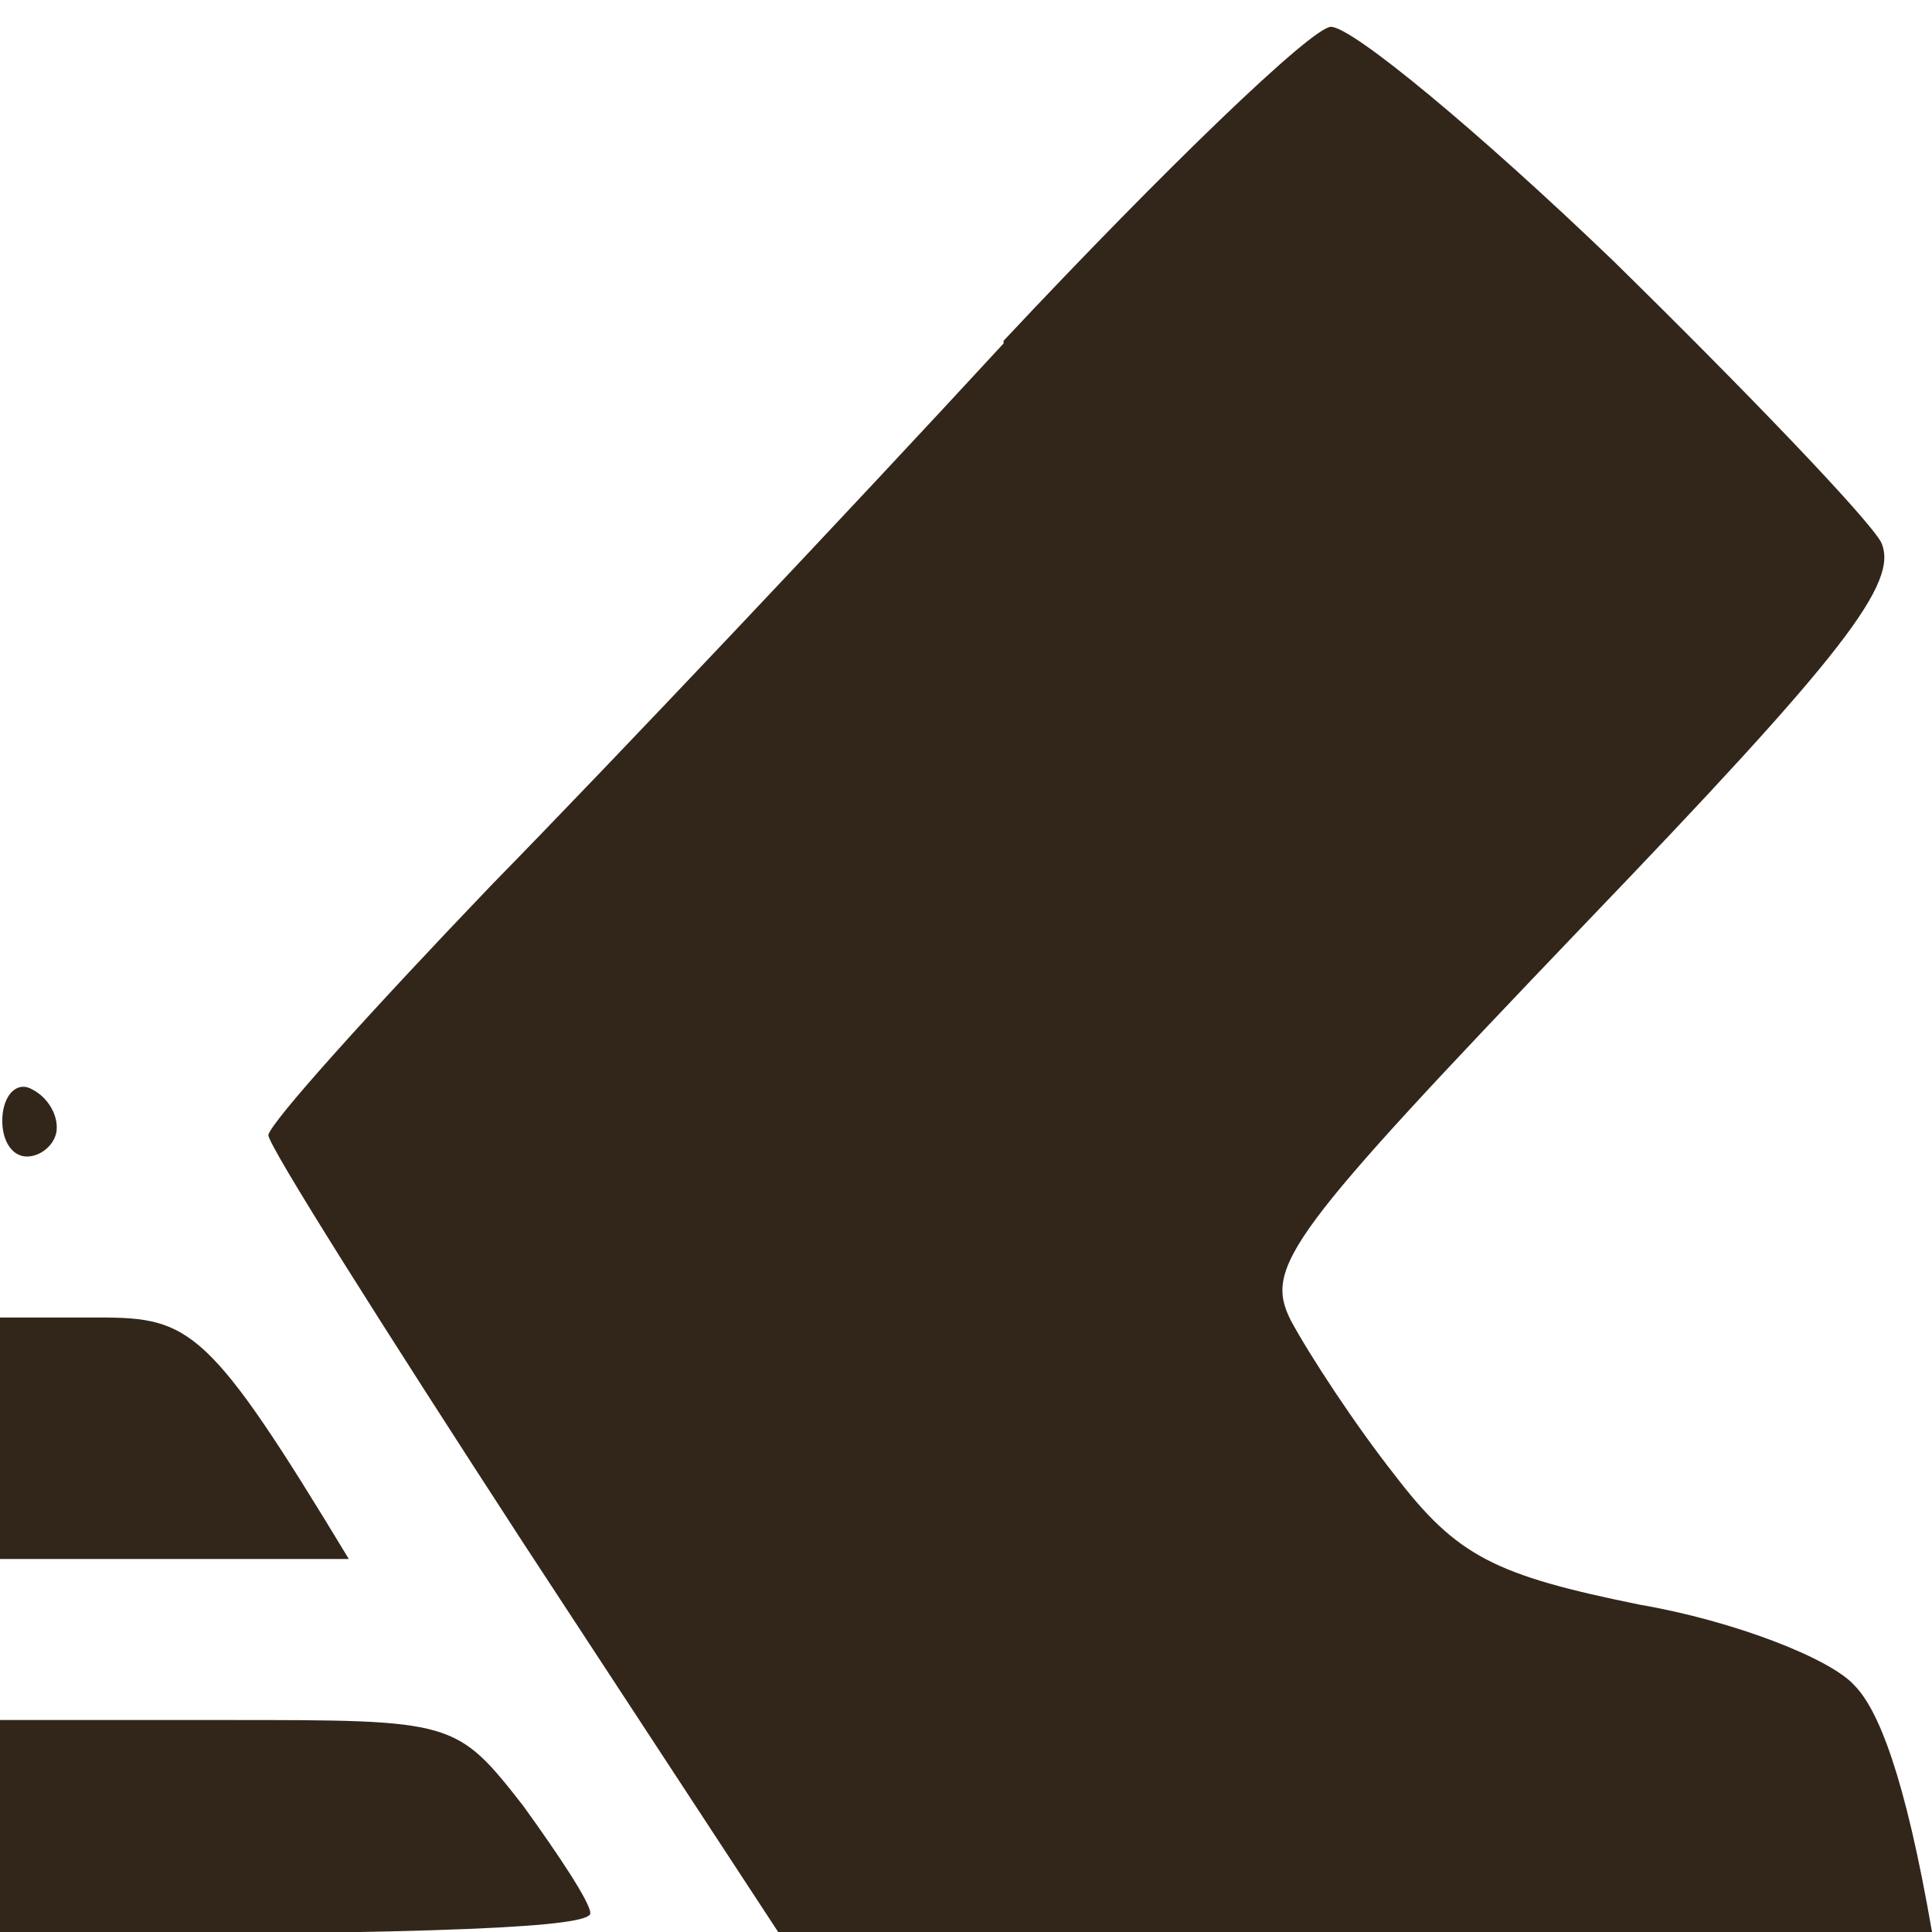
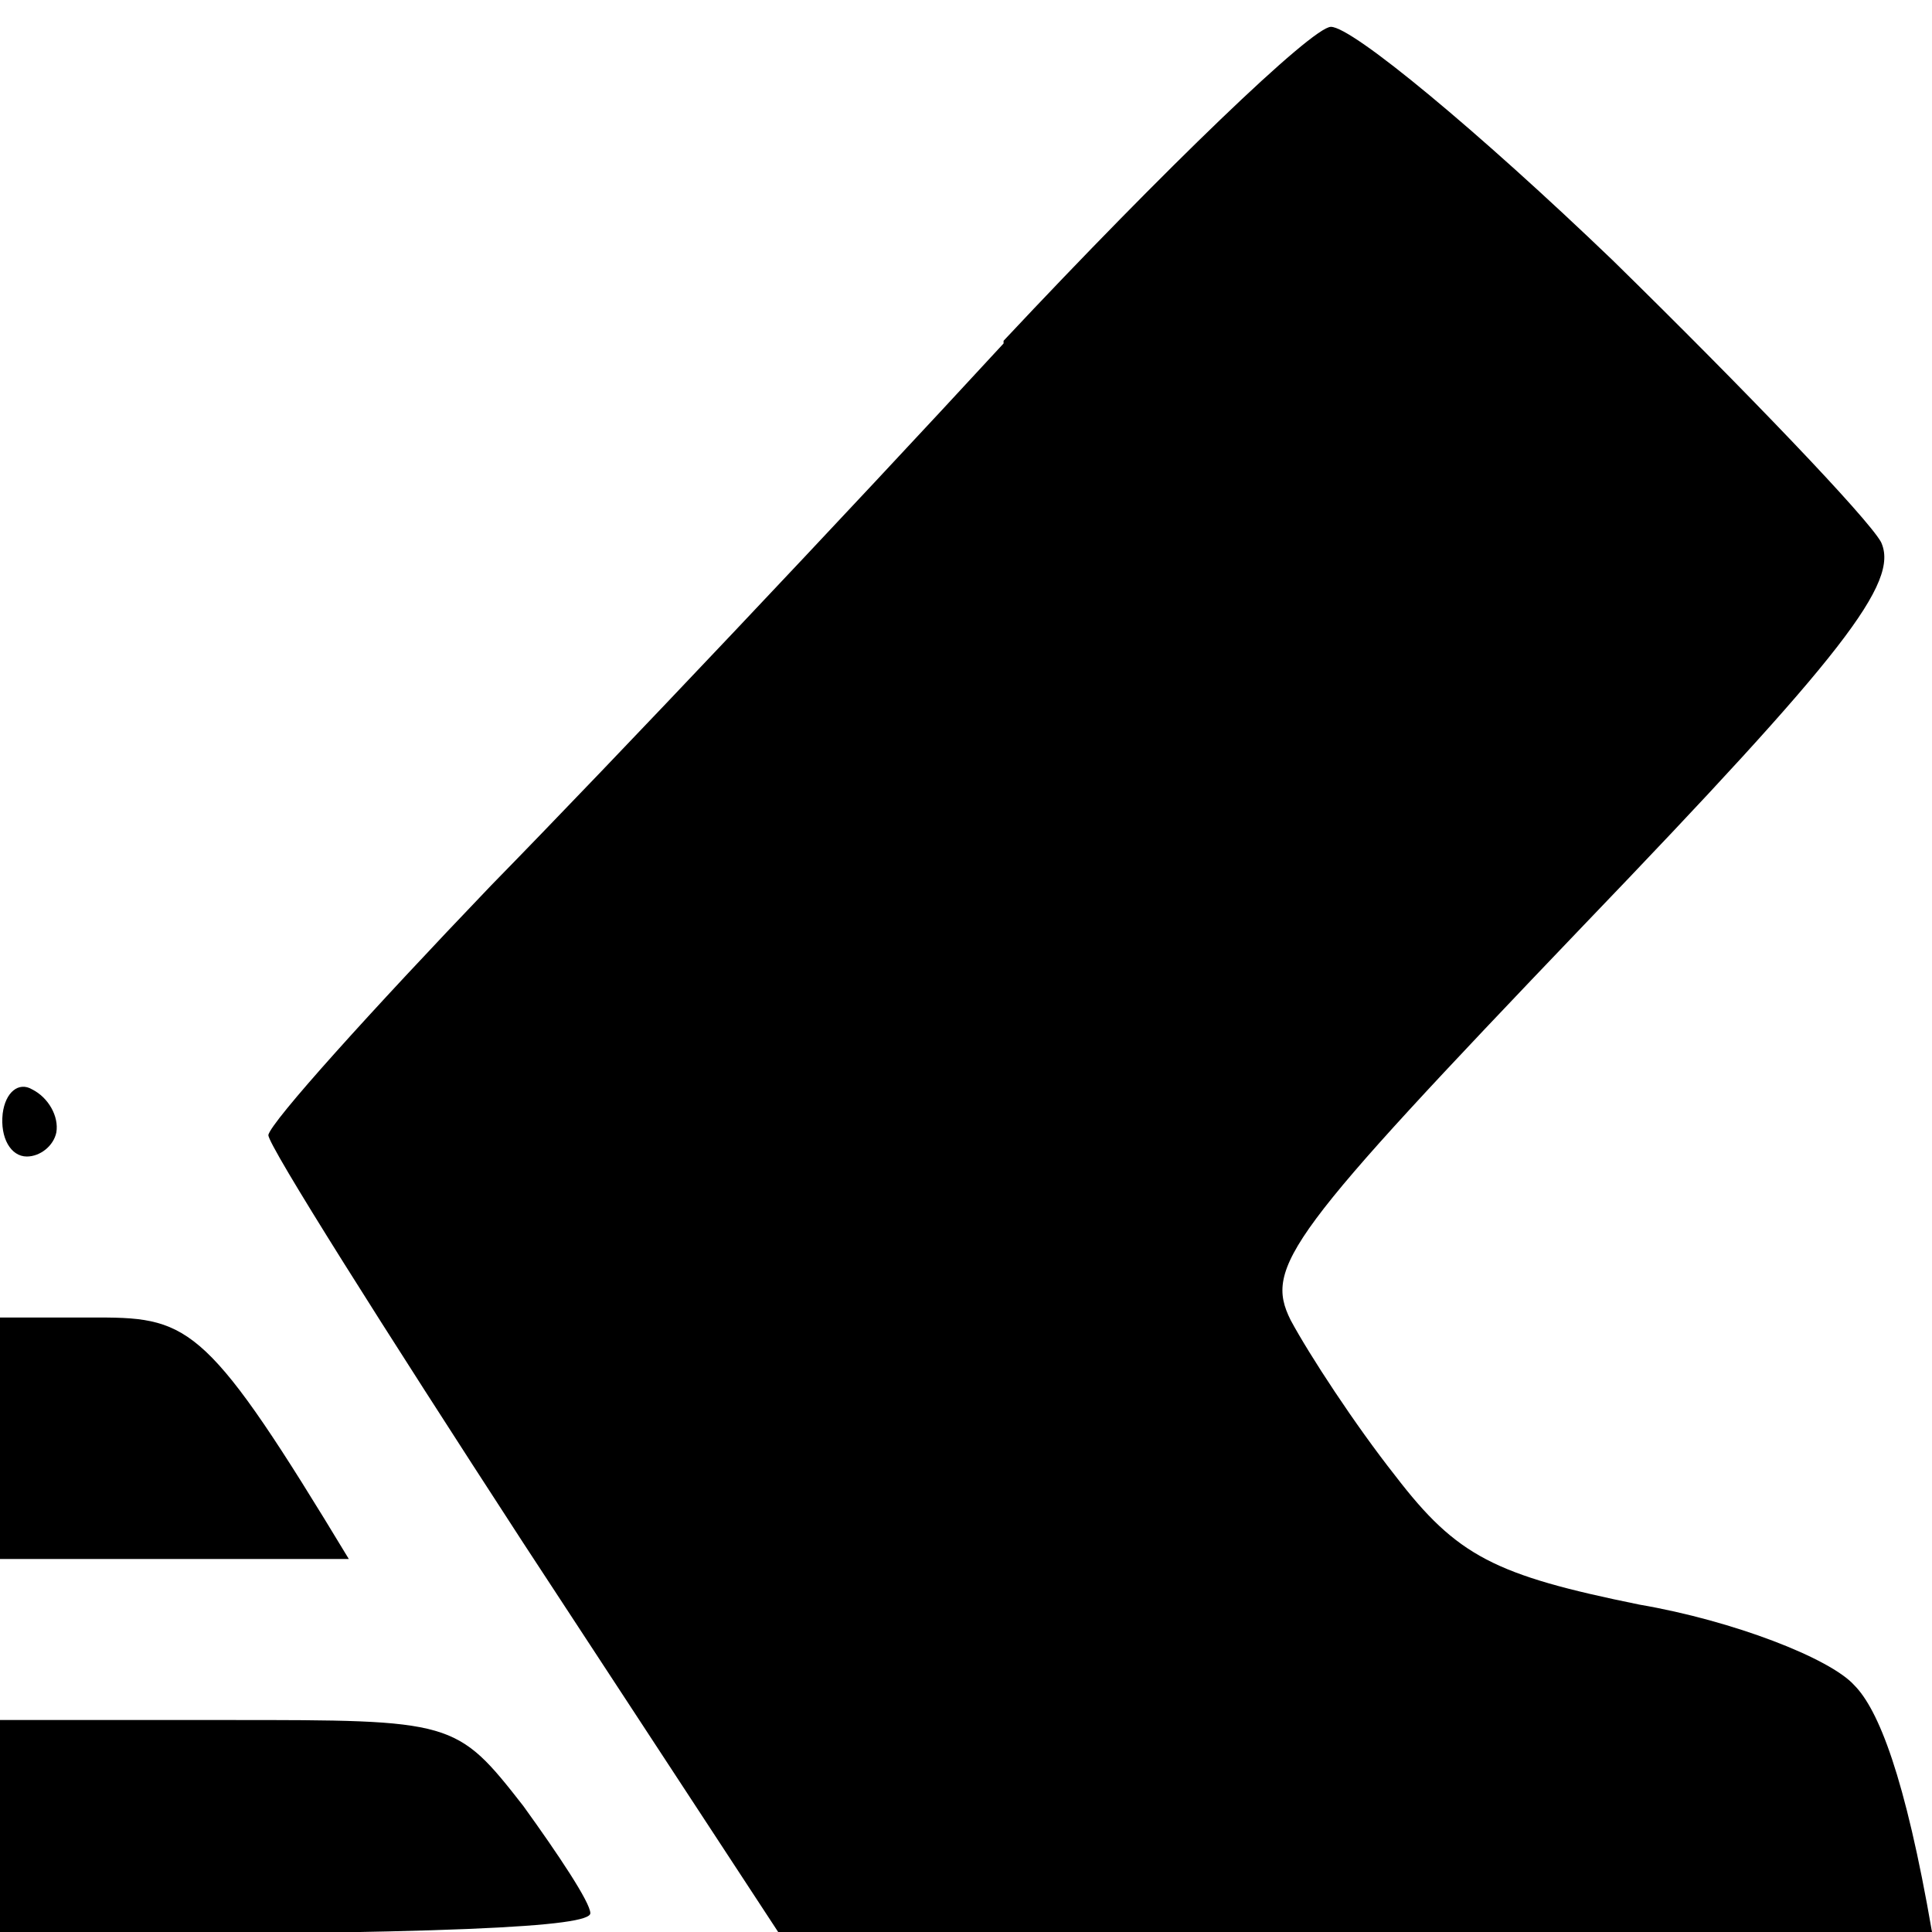
<svg xmlns="http://www.w3.org/2000/svg" version="1.2" viewBox="0 0 72 72" width="72" height="72">
  <style>
- 		.s0 { opacity: 1;fill: #32261a } 
+ 		.s0 { opacity: 1;fill: currentColor } 
	</style>
  <path id="Path 0" class="s0" d="m37.4 12.8c-5.9 6.4-14.5 15.5-19.1 20.2-4.5 4.7-8.2 8.8-8.3 9.3 0 0.4 4.3 7.2 9.5 15.2l9.5 14.5h43c-1-5.8-2-8.3-2.9-9.2-0.9-1-4.5-2.4-8-3-5.4-1.1-6.8-1.8-9.1-4.8-1.5-1.9-3.2-4.5-3.9-5.8-1-2-0.1-3.2 10.9-14.7 9.7-10.1 11.8-12.8 11.1-14.3-0.5-0.9-5-5.6-10-10.5-5-4.8-9.7-8.7-10.5-8.7-0.7 0-6.2 5.3-12.2 11.7zm-37.3 28.7c-0.1 0.9 0.3 1.6 0.9 1.6 0.5 0 1-0.4 1.1-0.9 0.1-0.6-0.3-1.3-0.9-1.6-0.5-0.3-1 0.1-1.1 0.9zm-0.1 12.1v4.5h13c-5.2-8.6-5.9-9-9.3-9h-3.7zm0 14.5v4c17.1 0 22-0.3 22-0.8 0-0.4-1.2-2.2-2.5-4-2.5-3.2-2.6-3.2-11-3.2h-8.5z" />
</svg>
